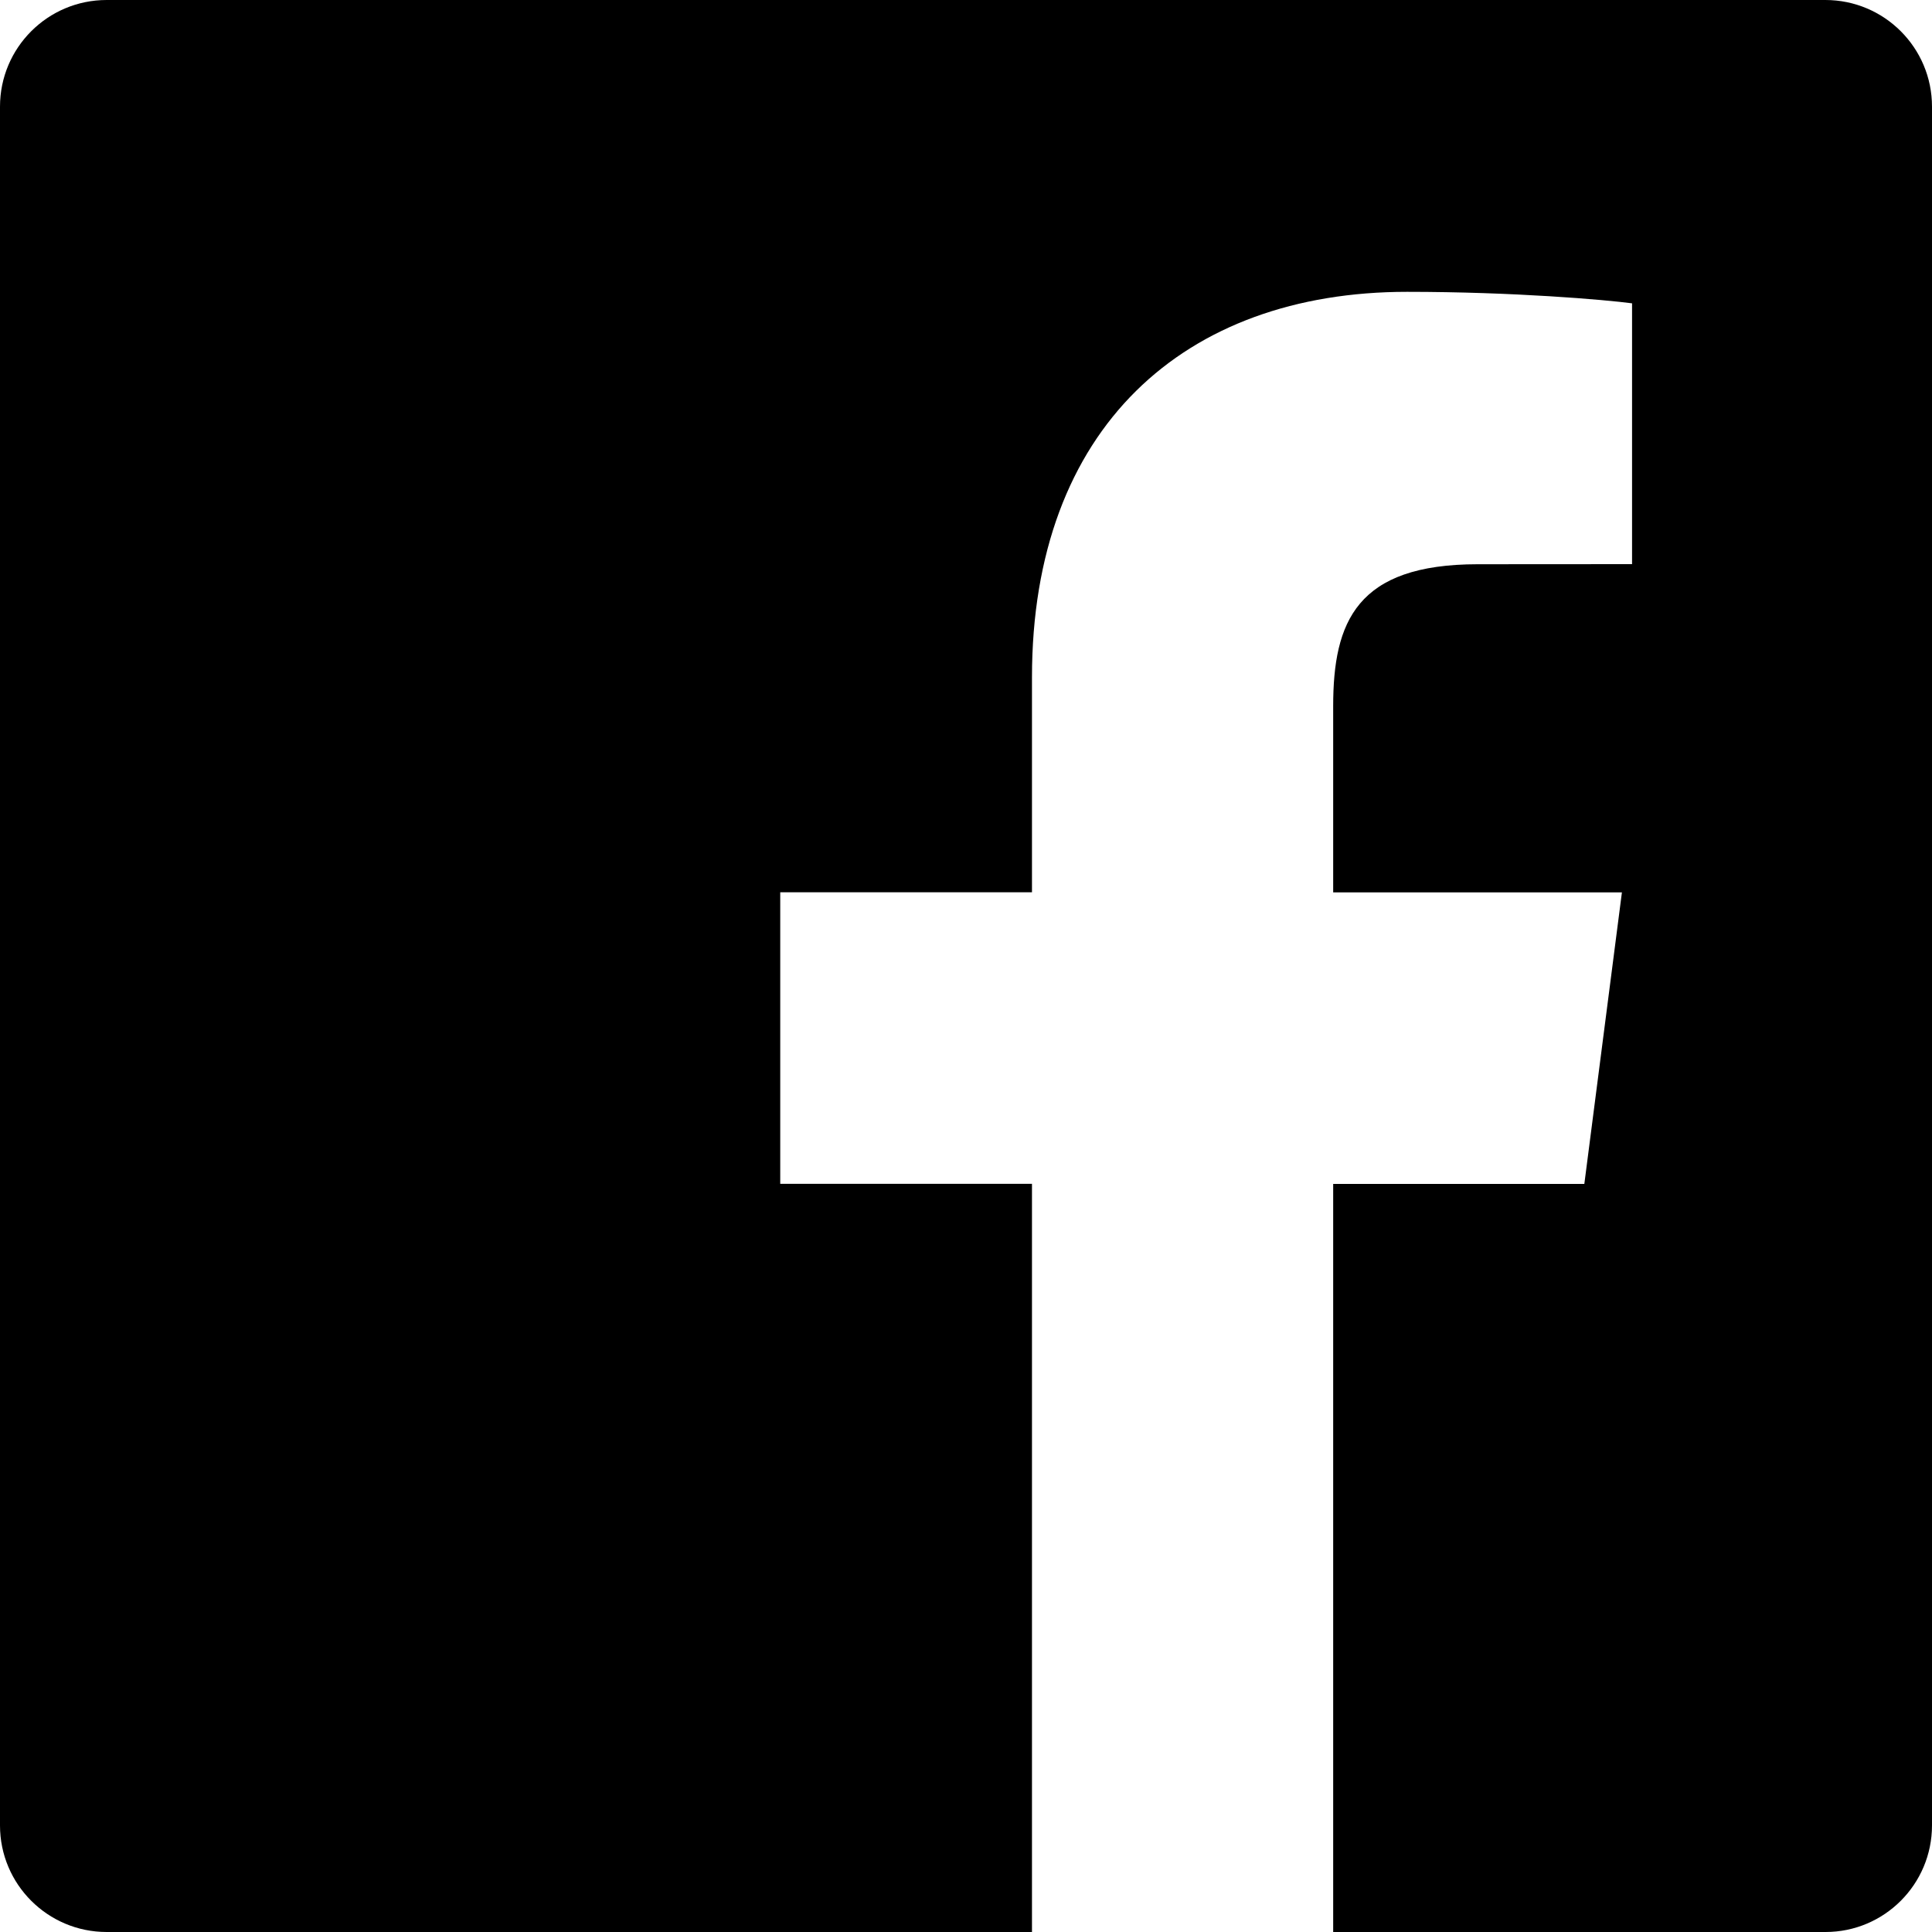
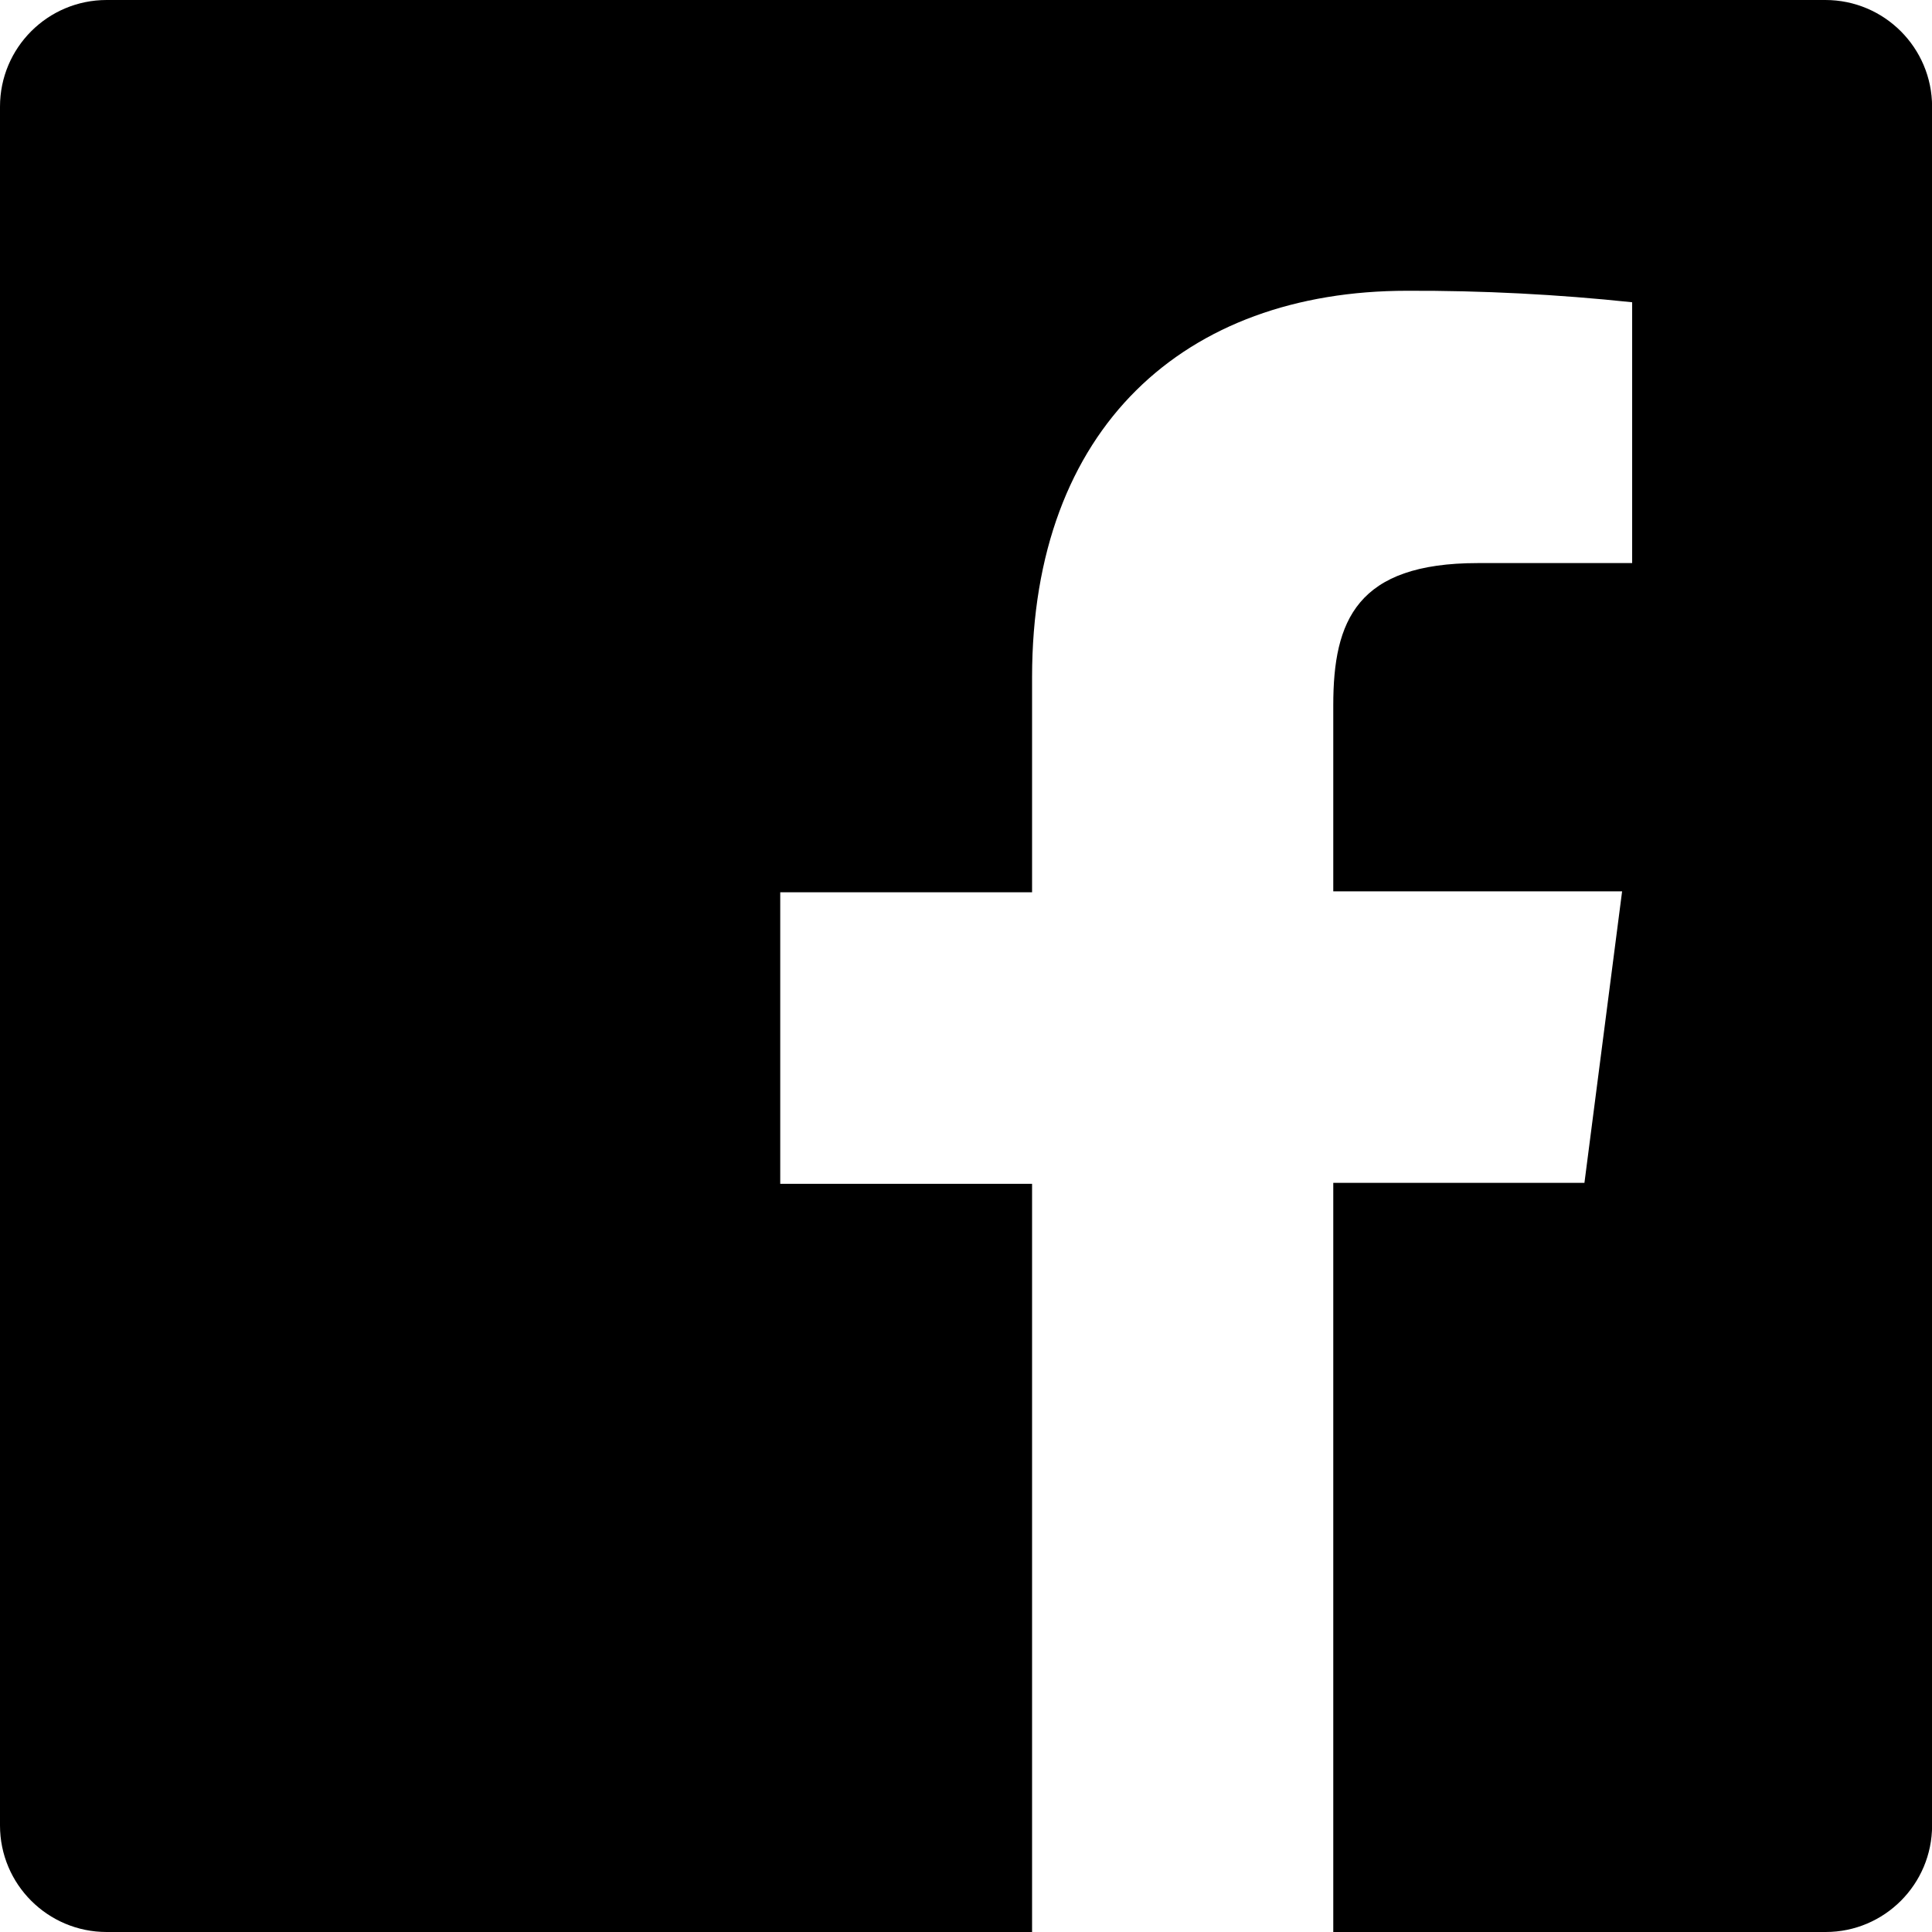
- <svg xmlns="http://www.w3.org/2000/svg" width="20" height="20" viewBox="0 0 20 20" fill="none">
-   <path d="M18.896 0H1.104C0.494 0 0 0.494 0 1.104V18.897C0 19.506 0.494 20 1.104 20H10.683V12.255H8.077V9.237H10.683V7.011C10.683 4.428 12.261 3.021 14.566 3.021C15.67 3.021 16.618 3.103 16.895 3.14V5.84L15.297 5.841C14.043 5.841 13.801 6.437 13.801 7.31V9.238H16.79L16.401 12.256H13.801V20H18.898C19.506 20 20 19.506 20 18.896V1.104C20 0.494 19.506 0 18.896 0V0Z" fill="black" />
+ <svg xmlns="http://www.w3.org/2000/svg" width="20" height="20" fill="none">
+   <path d="M18.896 0H1.104C.494 0 0 .494 0 1.104v17.793C0 19.506.494 20 1.104 20h9.58v-7.745H8.077V9.237h2.607V7.01c0-2.583 1.578-4 3.883-4a21.38 21.38 0 0 1 2.329.119v2.7h-1.598c-1.253 0-1.496.596-1.496 1.47v1.928h2.99l-.39 3.018h-2.6V20h5.097c.608 0 1.102-.494 1.102-1.104V1.104C20 .494 19.506 0 18.896 0h0z" fill="#000" />
</svg>
